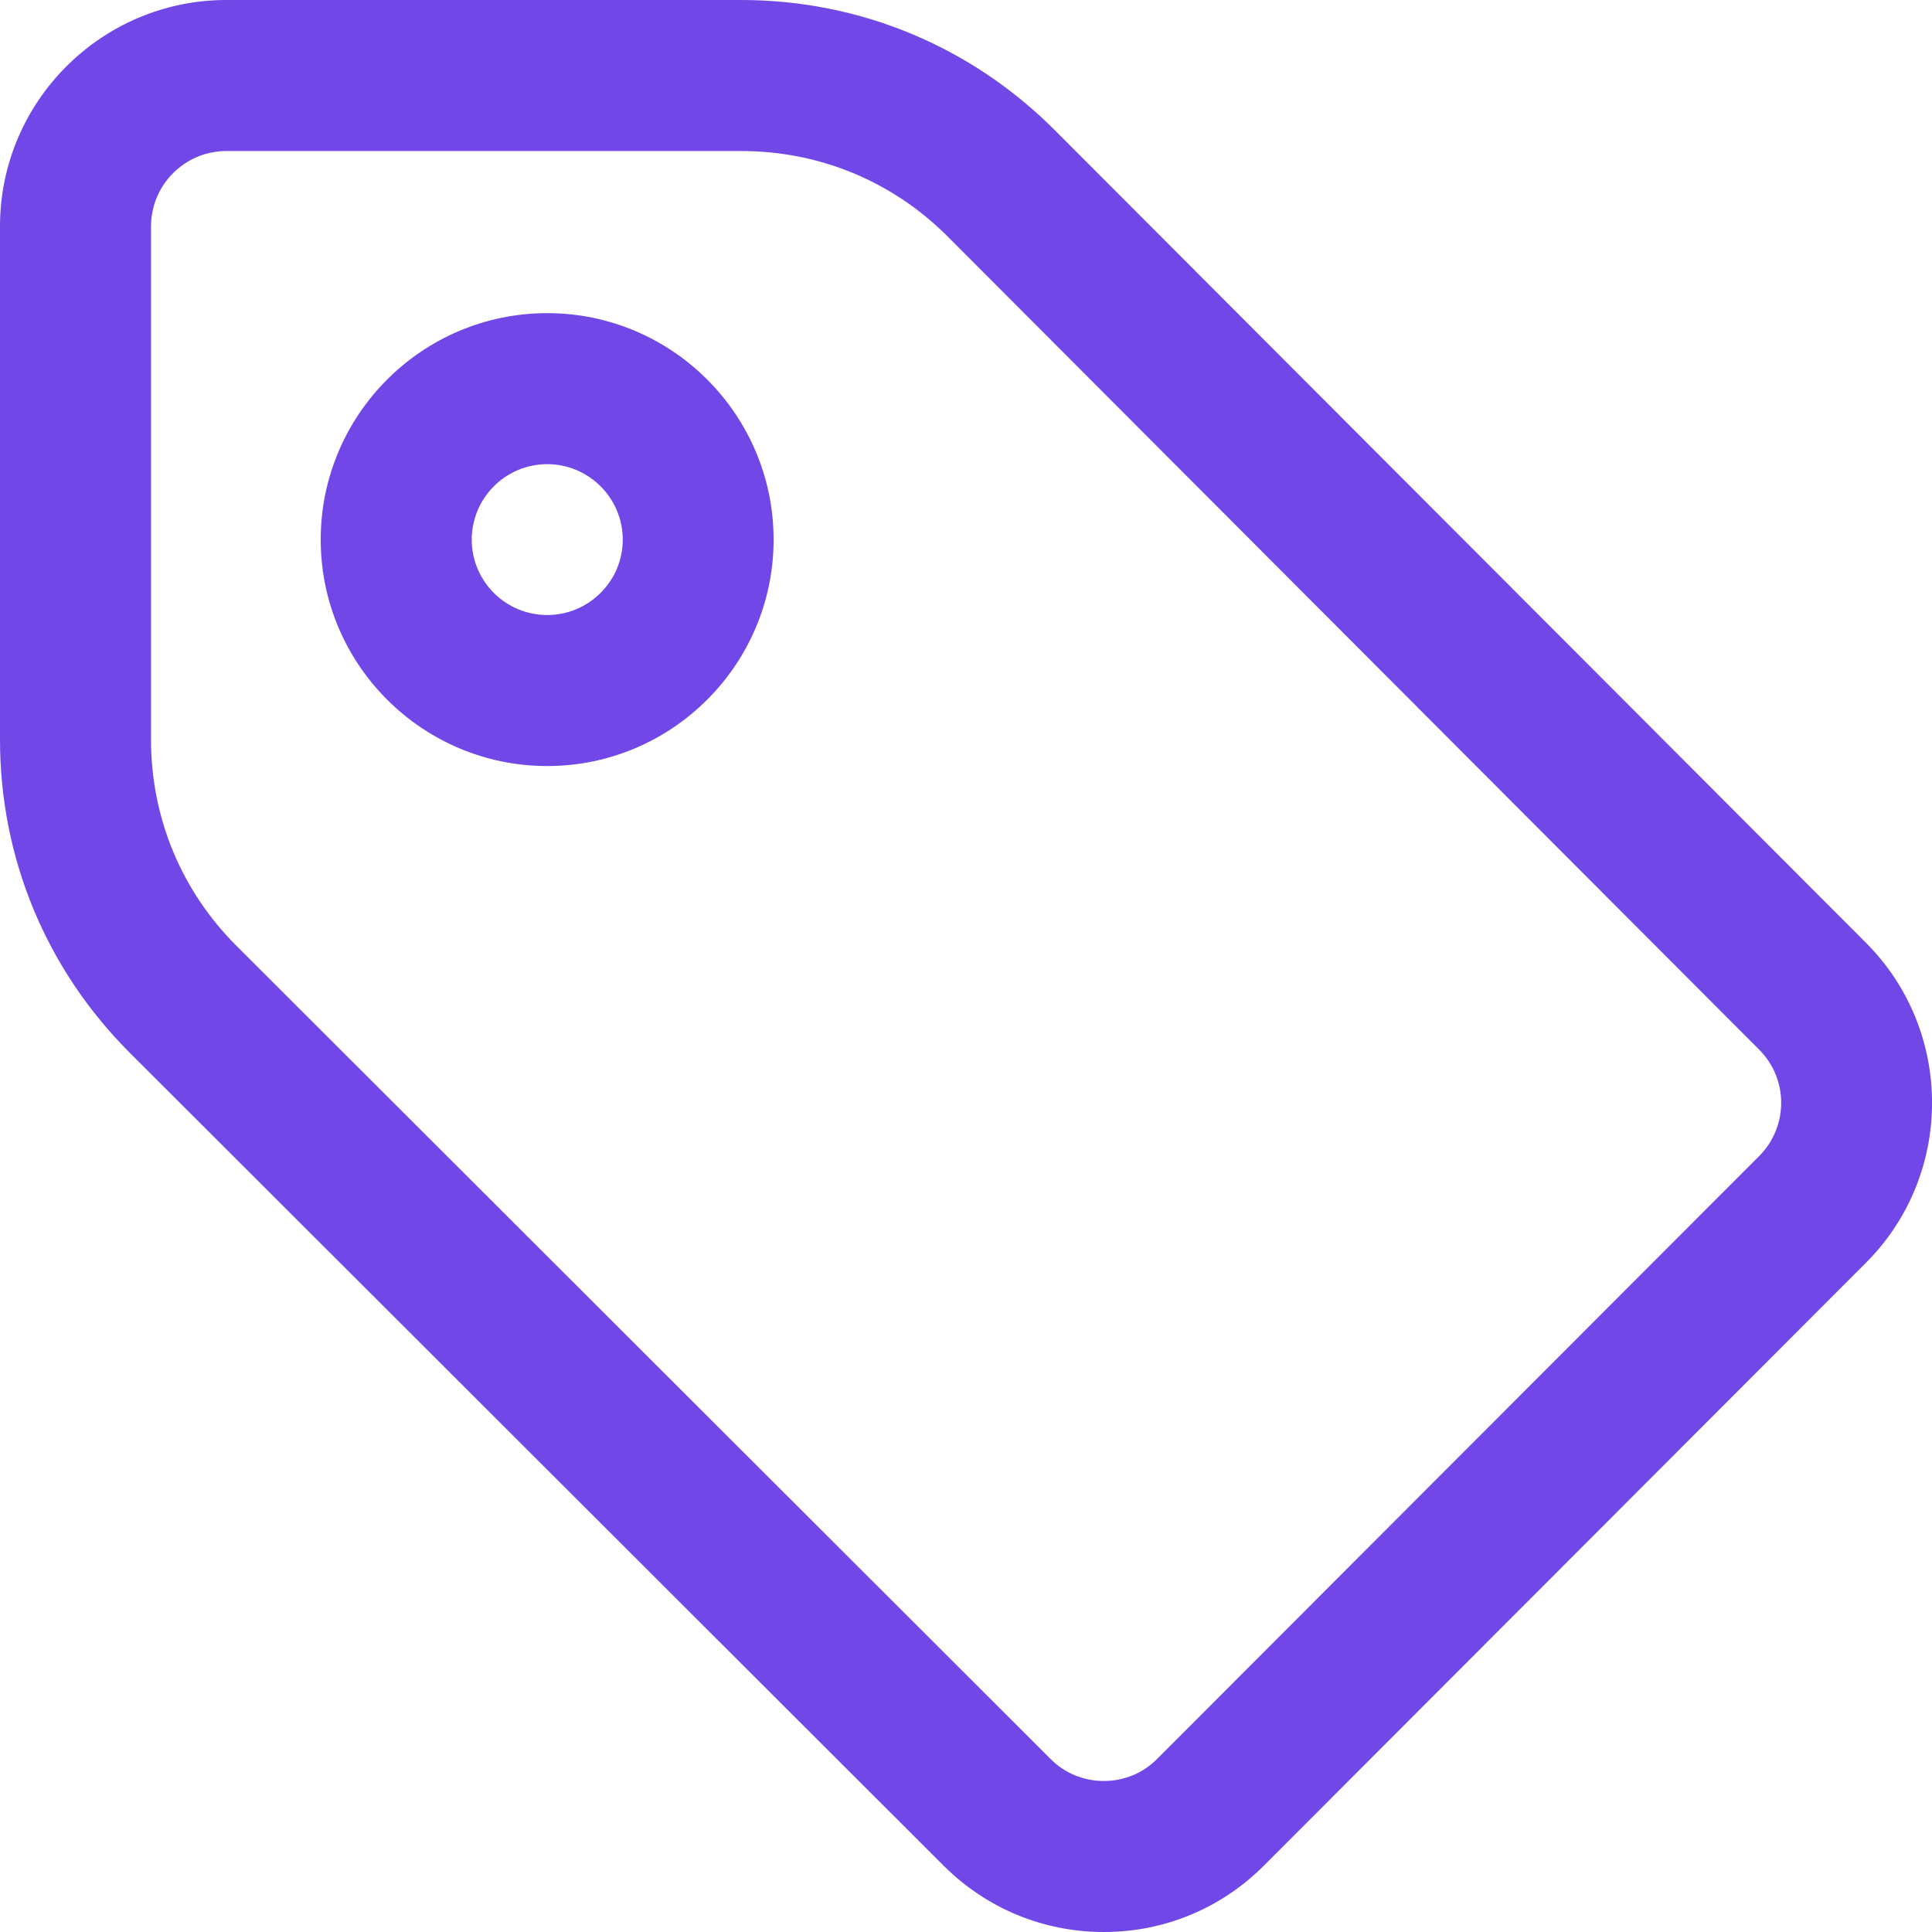
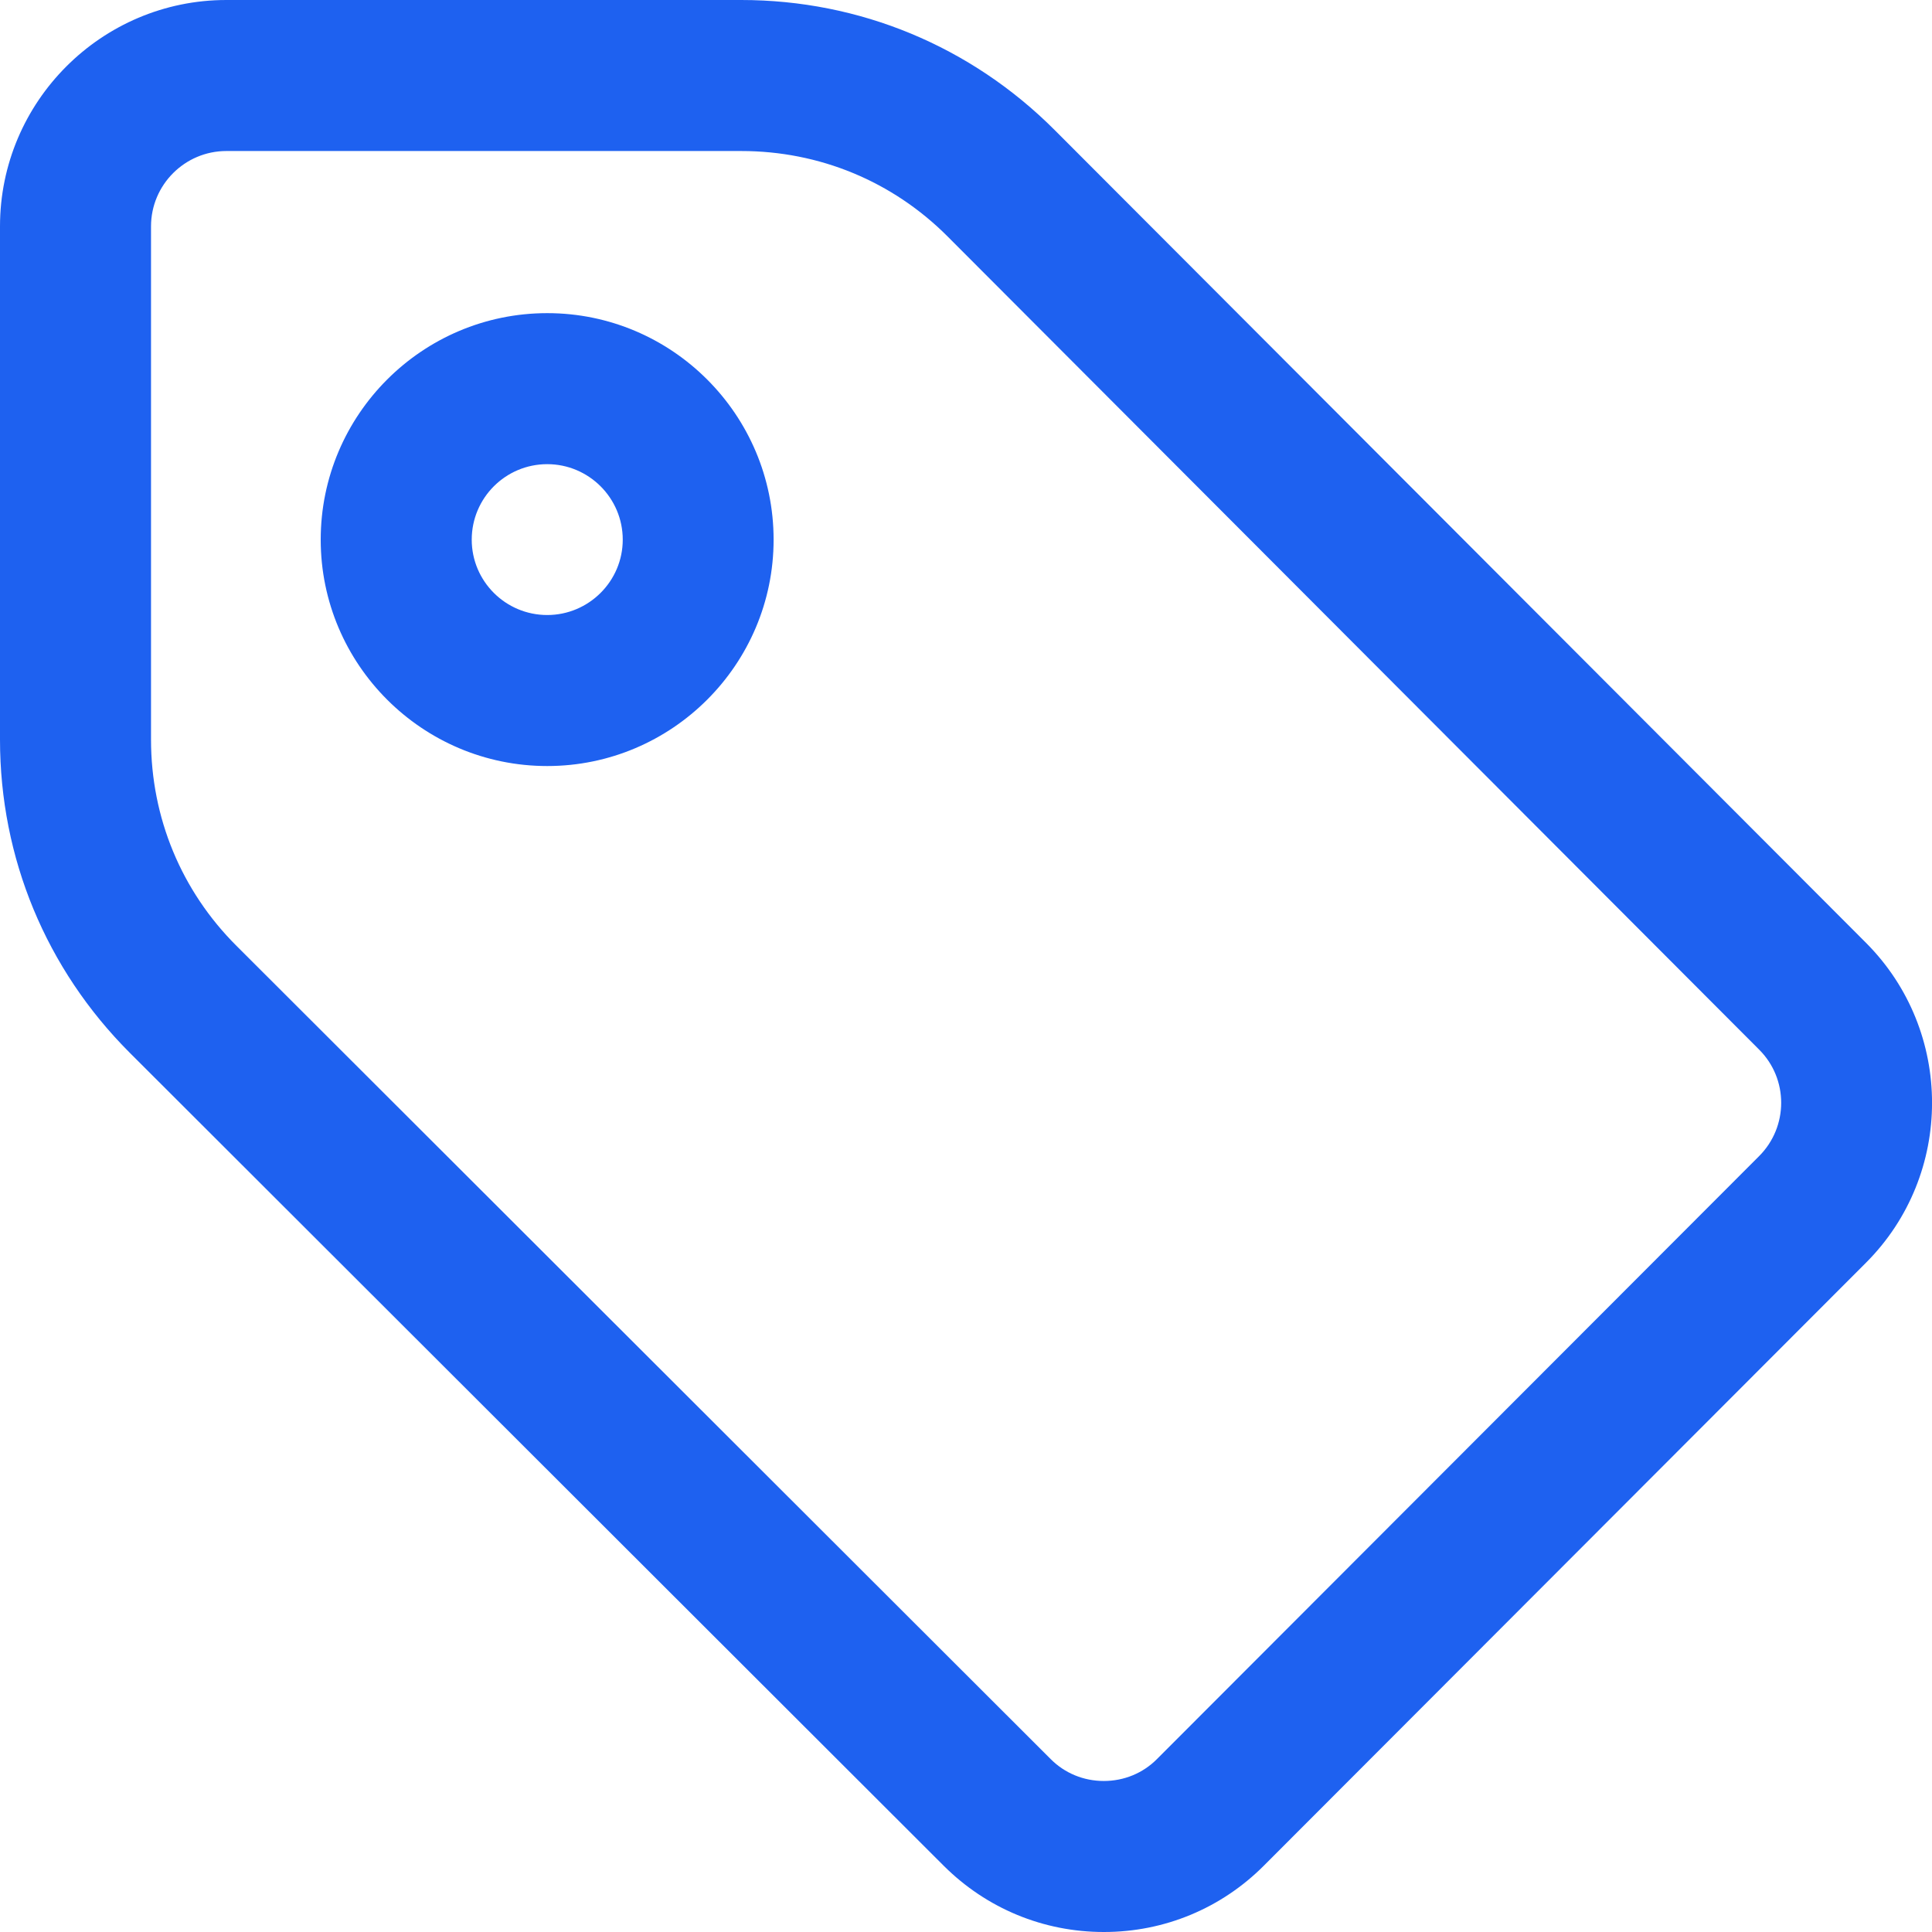
<svg xmlns="http://www.w3.org/2000/svg" width="12" height="12" viewBox="0 0 12 12" fill="none">
-   <path d="M6.856 12C6.856 12 6.857 12 6.857 12C7.232 12 7.586 11.853 7.851 11.587L11.59 7.843C12.137 7.296 12.137 6.404 11.59 5.856L6.55 0.807C6.03 0.287 5.339 0 4.604 0H1.406C0.631 0 0 0.631 0 1.406V4.594C0 5.329 0.286 6.019 0.806 6.539L5.862 11.589C6.128 11.854 6.481 12 6.856 12ZM4.604 0.938C5.089 0.938 5.544 1.126 5.886 1.469L10.926 6.519C11.109 6.701 11.109 6.998 10.926 7.181L7.187 10.925C7.099 11.014 6.981 11.062 6.856 11.062H6.856C6.731 11.062 6.613 11.014 6.525 10.925L1.469 5.875C1.126 5.533 0.938 5.078 0.938 4.594V1.406C0.938 1.148 1.148 0.938 1.406 0.938H4.604ZM3.399 4.758C4.174 4.758 4.805 4.127 4.805 3.352C4.805 2.576 4.174 1.945 3.399 1.945C2.623 1.945 1.992 2.576 1.992 3.352C1.992 4.127 2.623 4.758 3.399 4.758ZM3.399 2.883C3.657 2.883 3.868 3.093 3.868 3.352C3.868 3.61 3.657 3.82 3.399 3.82C3.14 3.82 2.93 3.61 2.93 3.352C2.93 3.093 3.14 2.883 3.399 2.883Z" fill="#7147E8" />
+   <path d="M6.856 12C6.856 12 6.857 12 6.857 12C7.232 12 7.586 11.853 7.851 11.587L11.59 7.843C12.137 7.296 12.137 6.404 11.59 5.856L6.55 0.807C6.03 0.287 5.339 0 4.604 0H1.406C0.631 0 0 0.631 0 1.406V4.594C0 5.329 0.286 6.019 0.806 6.539L5.862 11.589C6.128 11.854 6.481 12 6.856 12ZM4.604 0.938C5.089 0.938 5.544 1.126 5.886 1.469L10.926 6.519C11.109 6.701 11.109 6.998 10.926 7.181L7.187 10.925C7.099 11.014 6.981 11.062 6.856 11.062H6.856C6.731 11.062 6.613 11.014 6.525 10.925L1.469 5.875C1.126 5.533 0.938 5.078 0.938 4.594V1.406C0.938 1.148 1.148 0.938 1.406 0.938H4.604ZM3.399 4.758C4.174 4.758 4.805 4.127 4.805 3.352C4.805 2.576 4.174 1.945 3.399 1.945C2.623 1.945 1.992 2.576 1.992 3.352C1.992 4.127 2.623 4.758 3.399 4.758ZM3.399 2.883C3.657 2.883 3.868 3.093 3.868 3.352C3.868 3.61 3.657 3.82 3.399 3.82C3.14 3.82 2.93 3.61 2.93 3.352C2.93 3.093 3.14 2.883 3.399 2.883Z" fill="#1e61f0" />
</svg>
